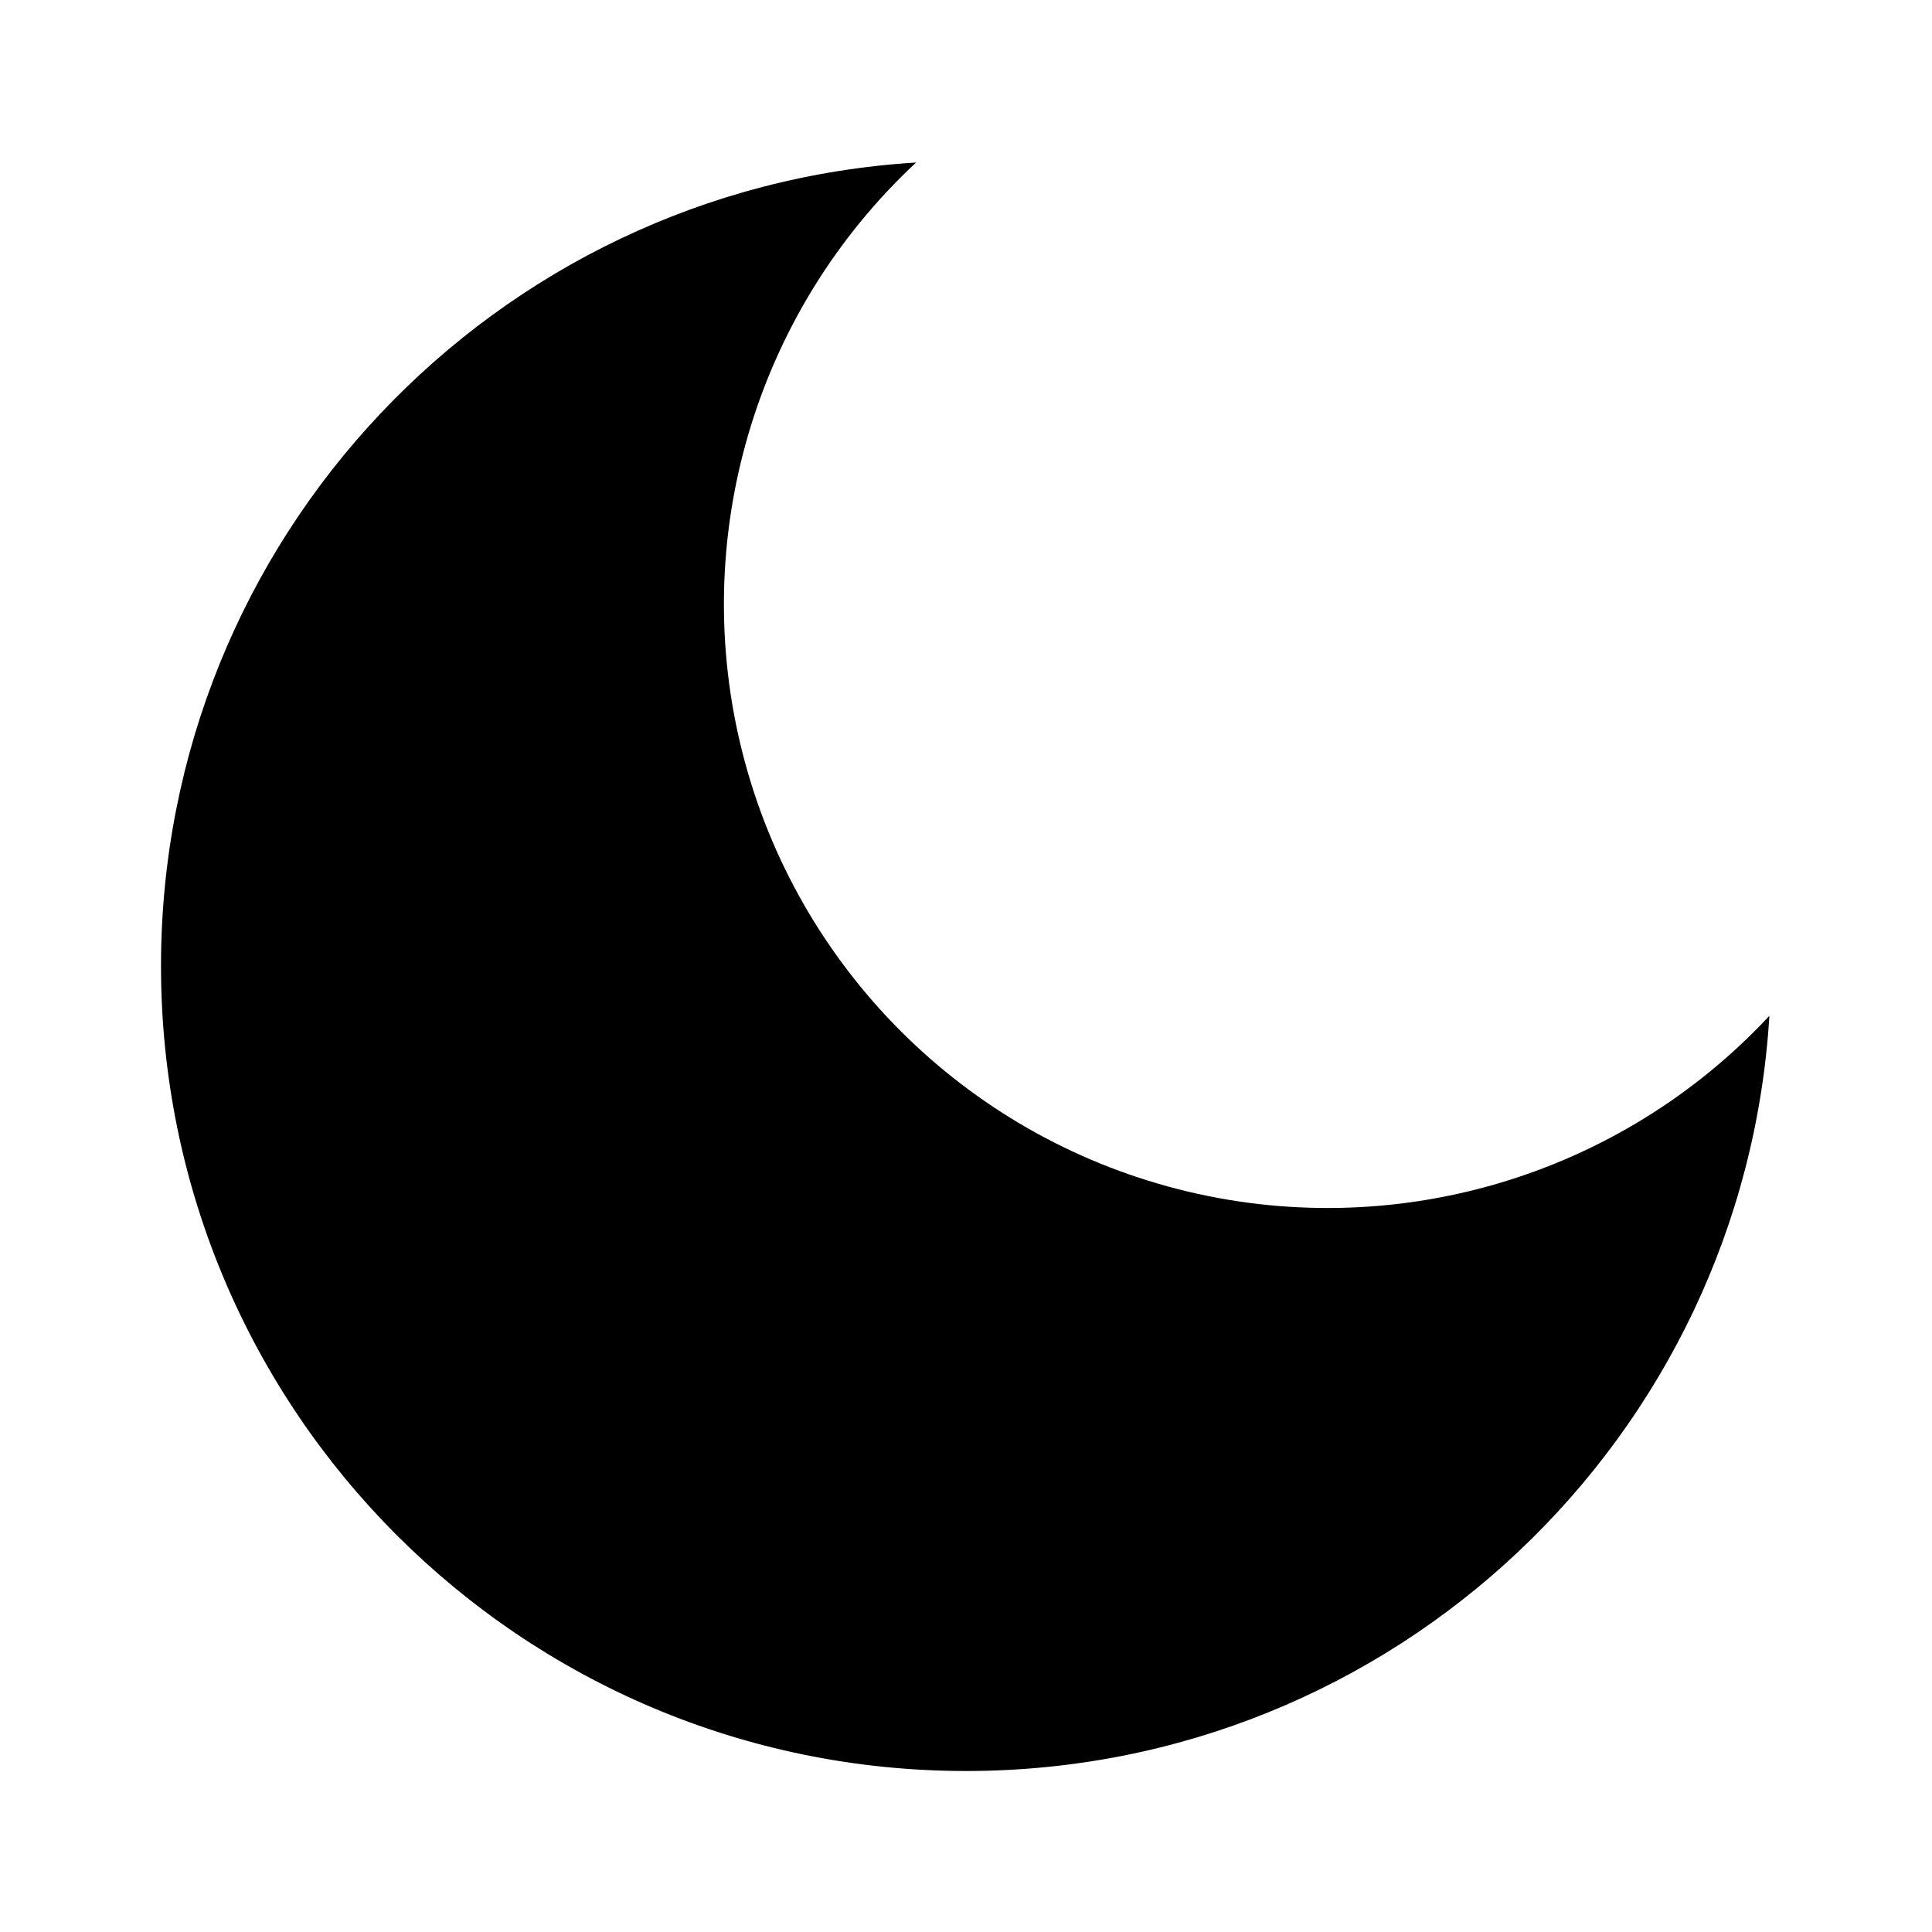
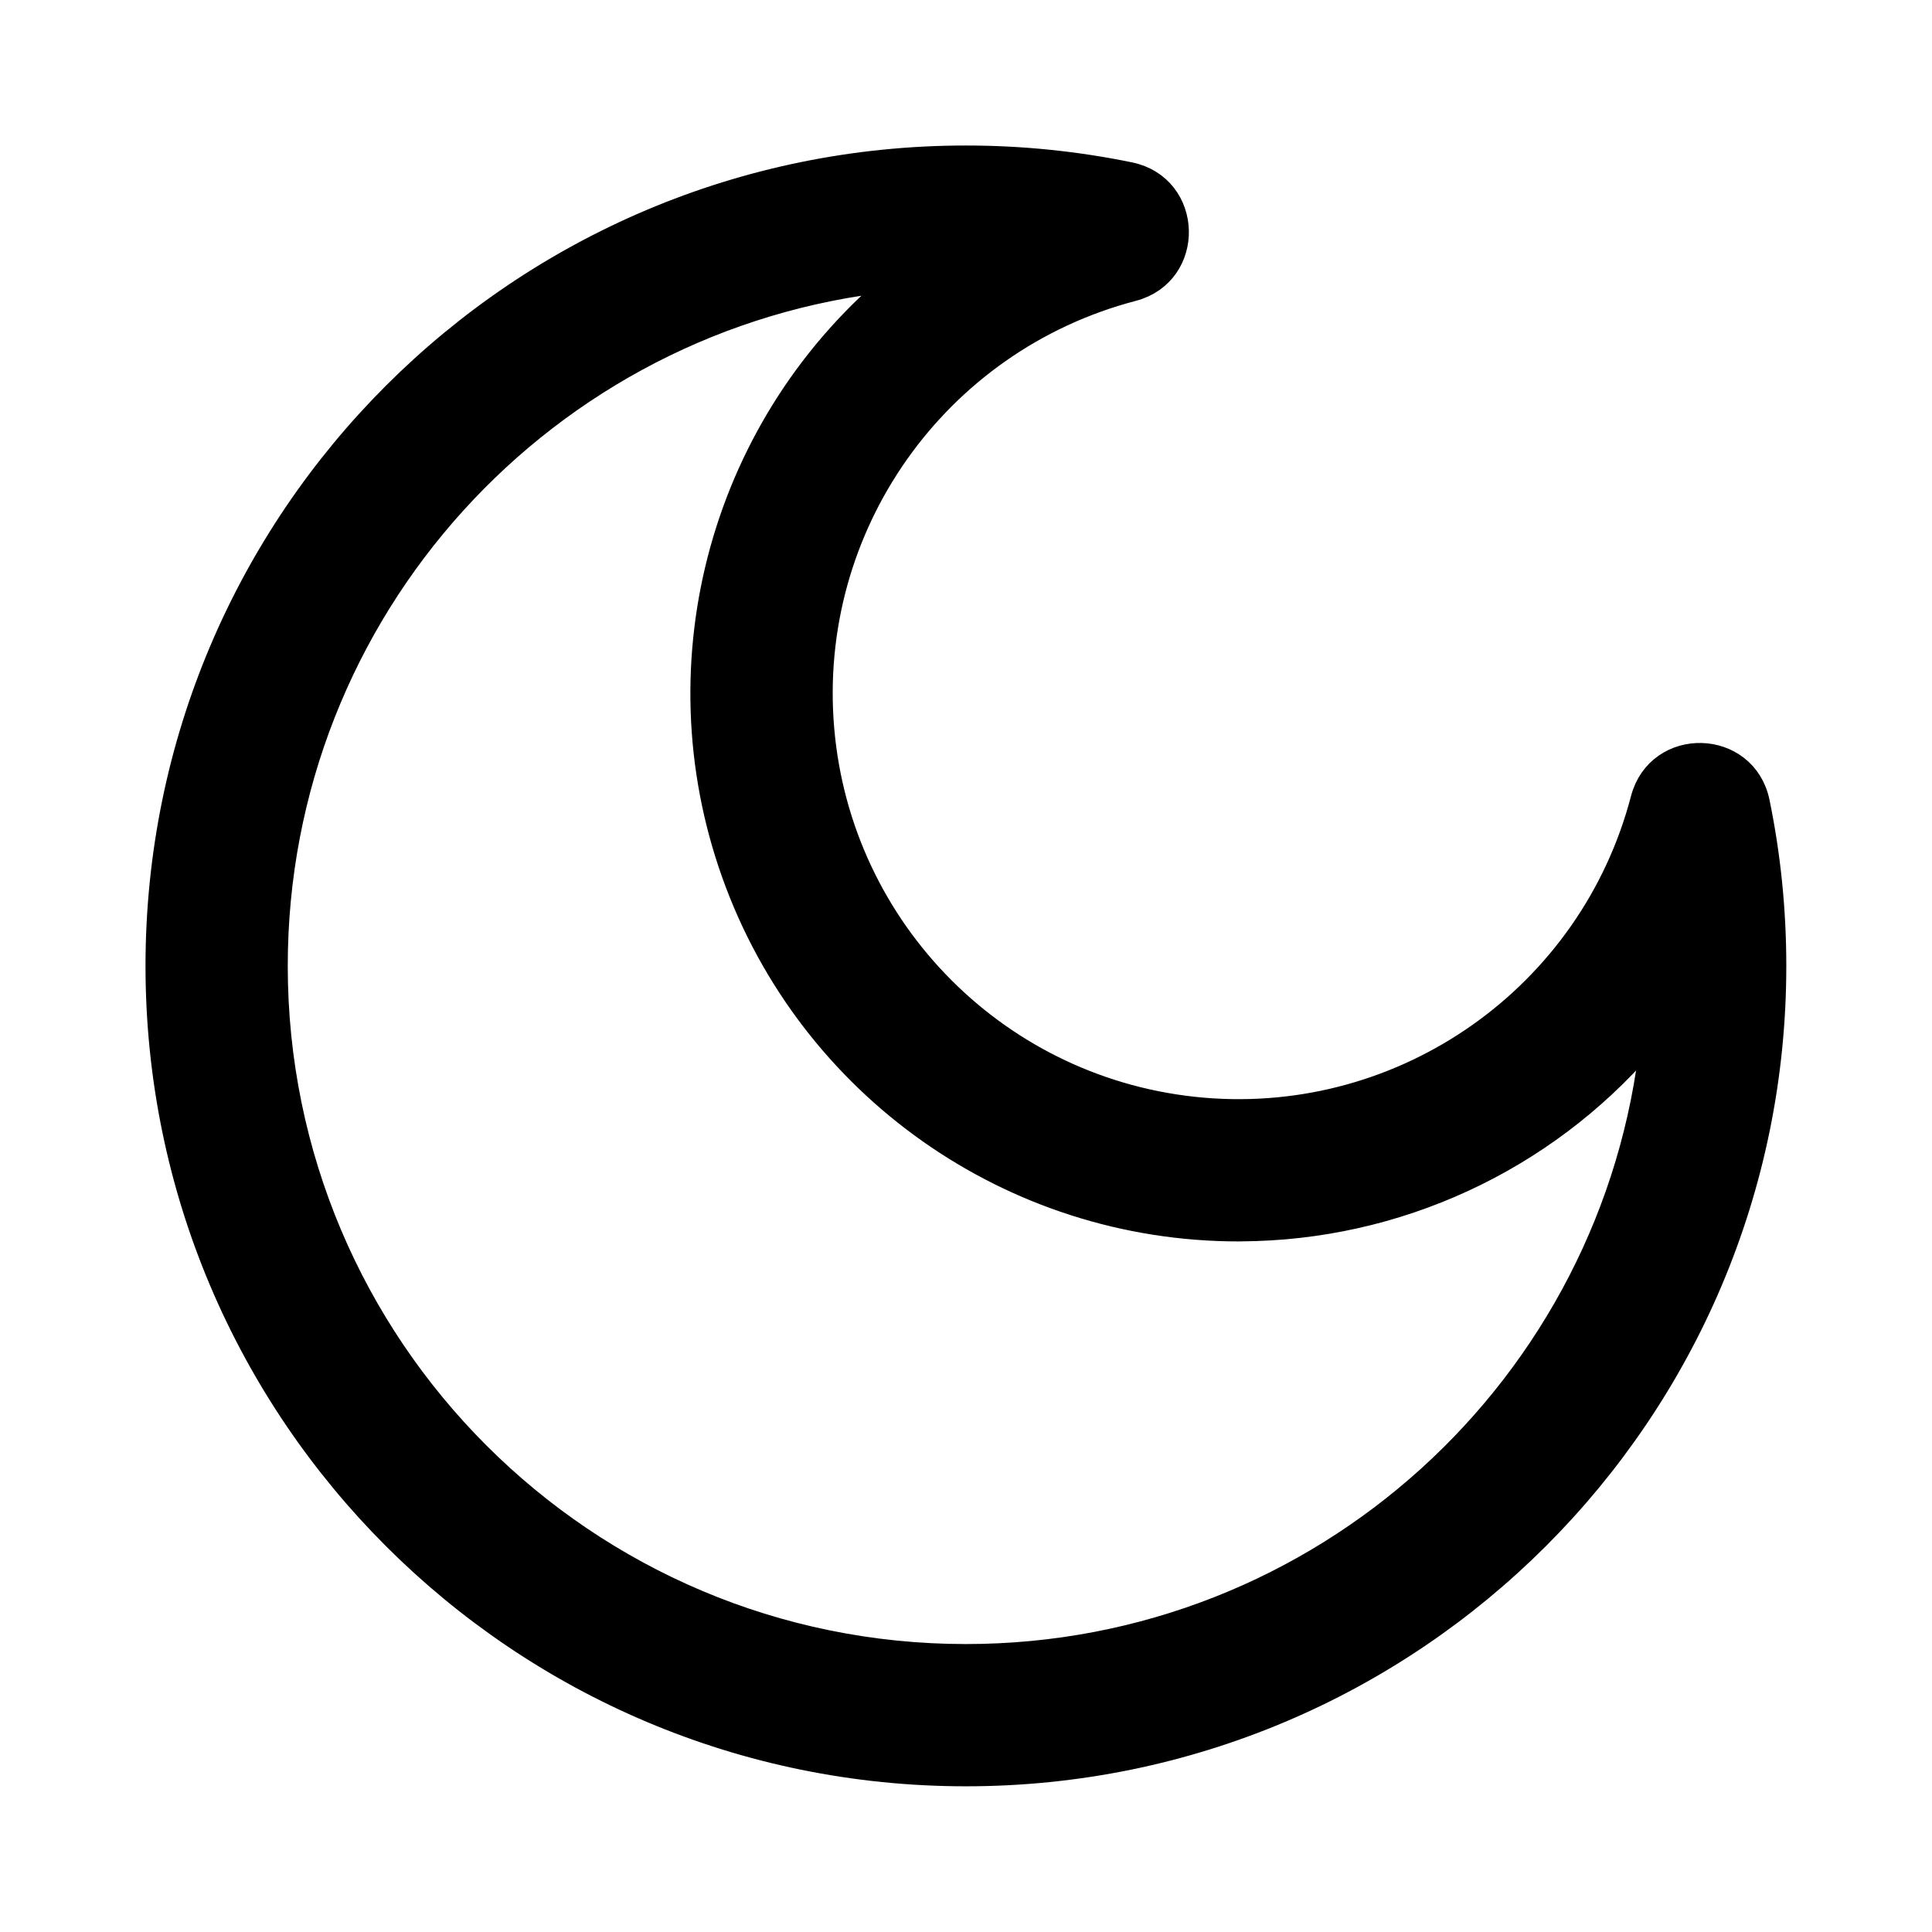
- <svg xmlns="http://www.w3.org/2000/svg" width="16" height="16" viewBox="0 0 24 24" fill="currentColor">
-   <path fill="none" d="M0 0h24v24H0z" />
-   <path fill="currentColor" d="M11.38 2.019a7.5 7.5 0 1 0 10.6 10.6C21.662 17.854 17.316 22 12.001 22 6.477 22 2 17.523 2 12c0-5.315 4.146-9.661 9.38-9.981" />
+ <svg xmlns="http://www.w3.org/2000/svg" viewBox="49 49 906 906">
+   <g stroke="currentColor" stroke-width="14" stroke-linejoin="round">
+     <path fill="currentColor" d="M501.971 124.235C293.346 124.235 124.235 293.346 124.235 501.971c0 208.595 169.111 377.705 377.736 377.705 208.595 0 377.705-169.111 377.705-377.705 0-25.901-2.59-51.501-7.74-76.499-5.632-27.347-44.273-28.341-51.32-1.355a197.271 197.271 0 1 1-240.791-240.791c26.985-7.048 25.961-45.719-1.355-51.32-24.998-5.15-50.598-7.77-76.499-7.77z m-27.287 53.82l-3.162 2.59a249.976 249.976 0 0 0 158.238 443.512l7.921-0.151a249.976 249.976 0 0 0 185.615-91.588l2.53-3.223-0.632 7.048c-17.137 163.388-155.317 290.726-323.223 290.726-179.501 0-325.03-145.498-325.03-325 0-167.936 127.337-306.116 290.726-323.253l7.017-0.663z" />
+   </g>
</svg>
